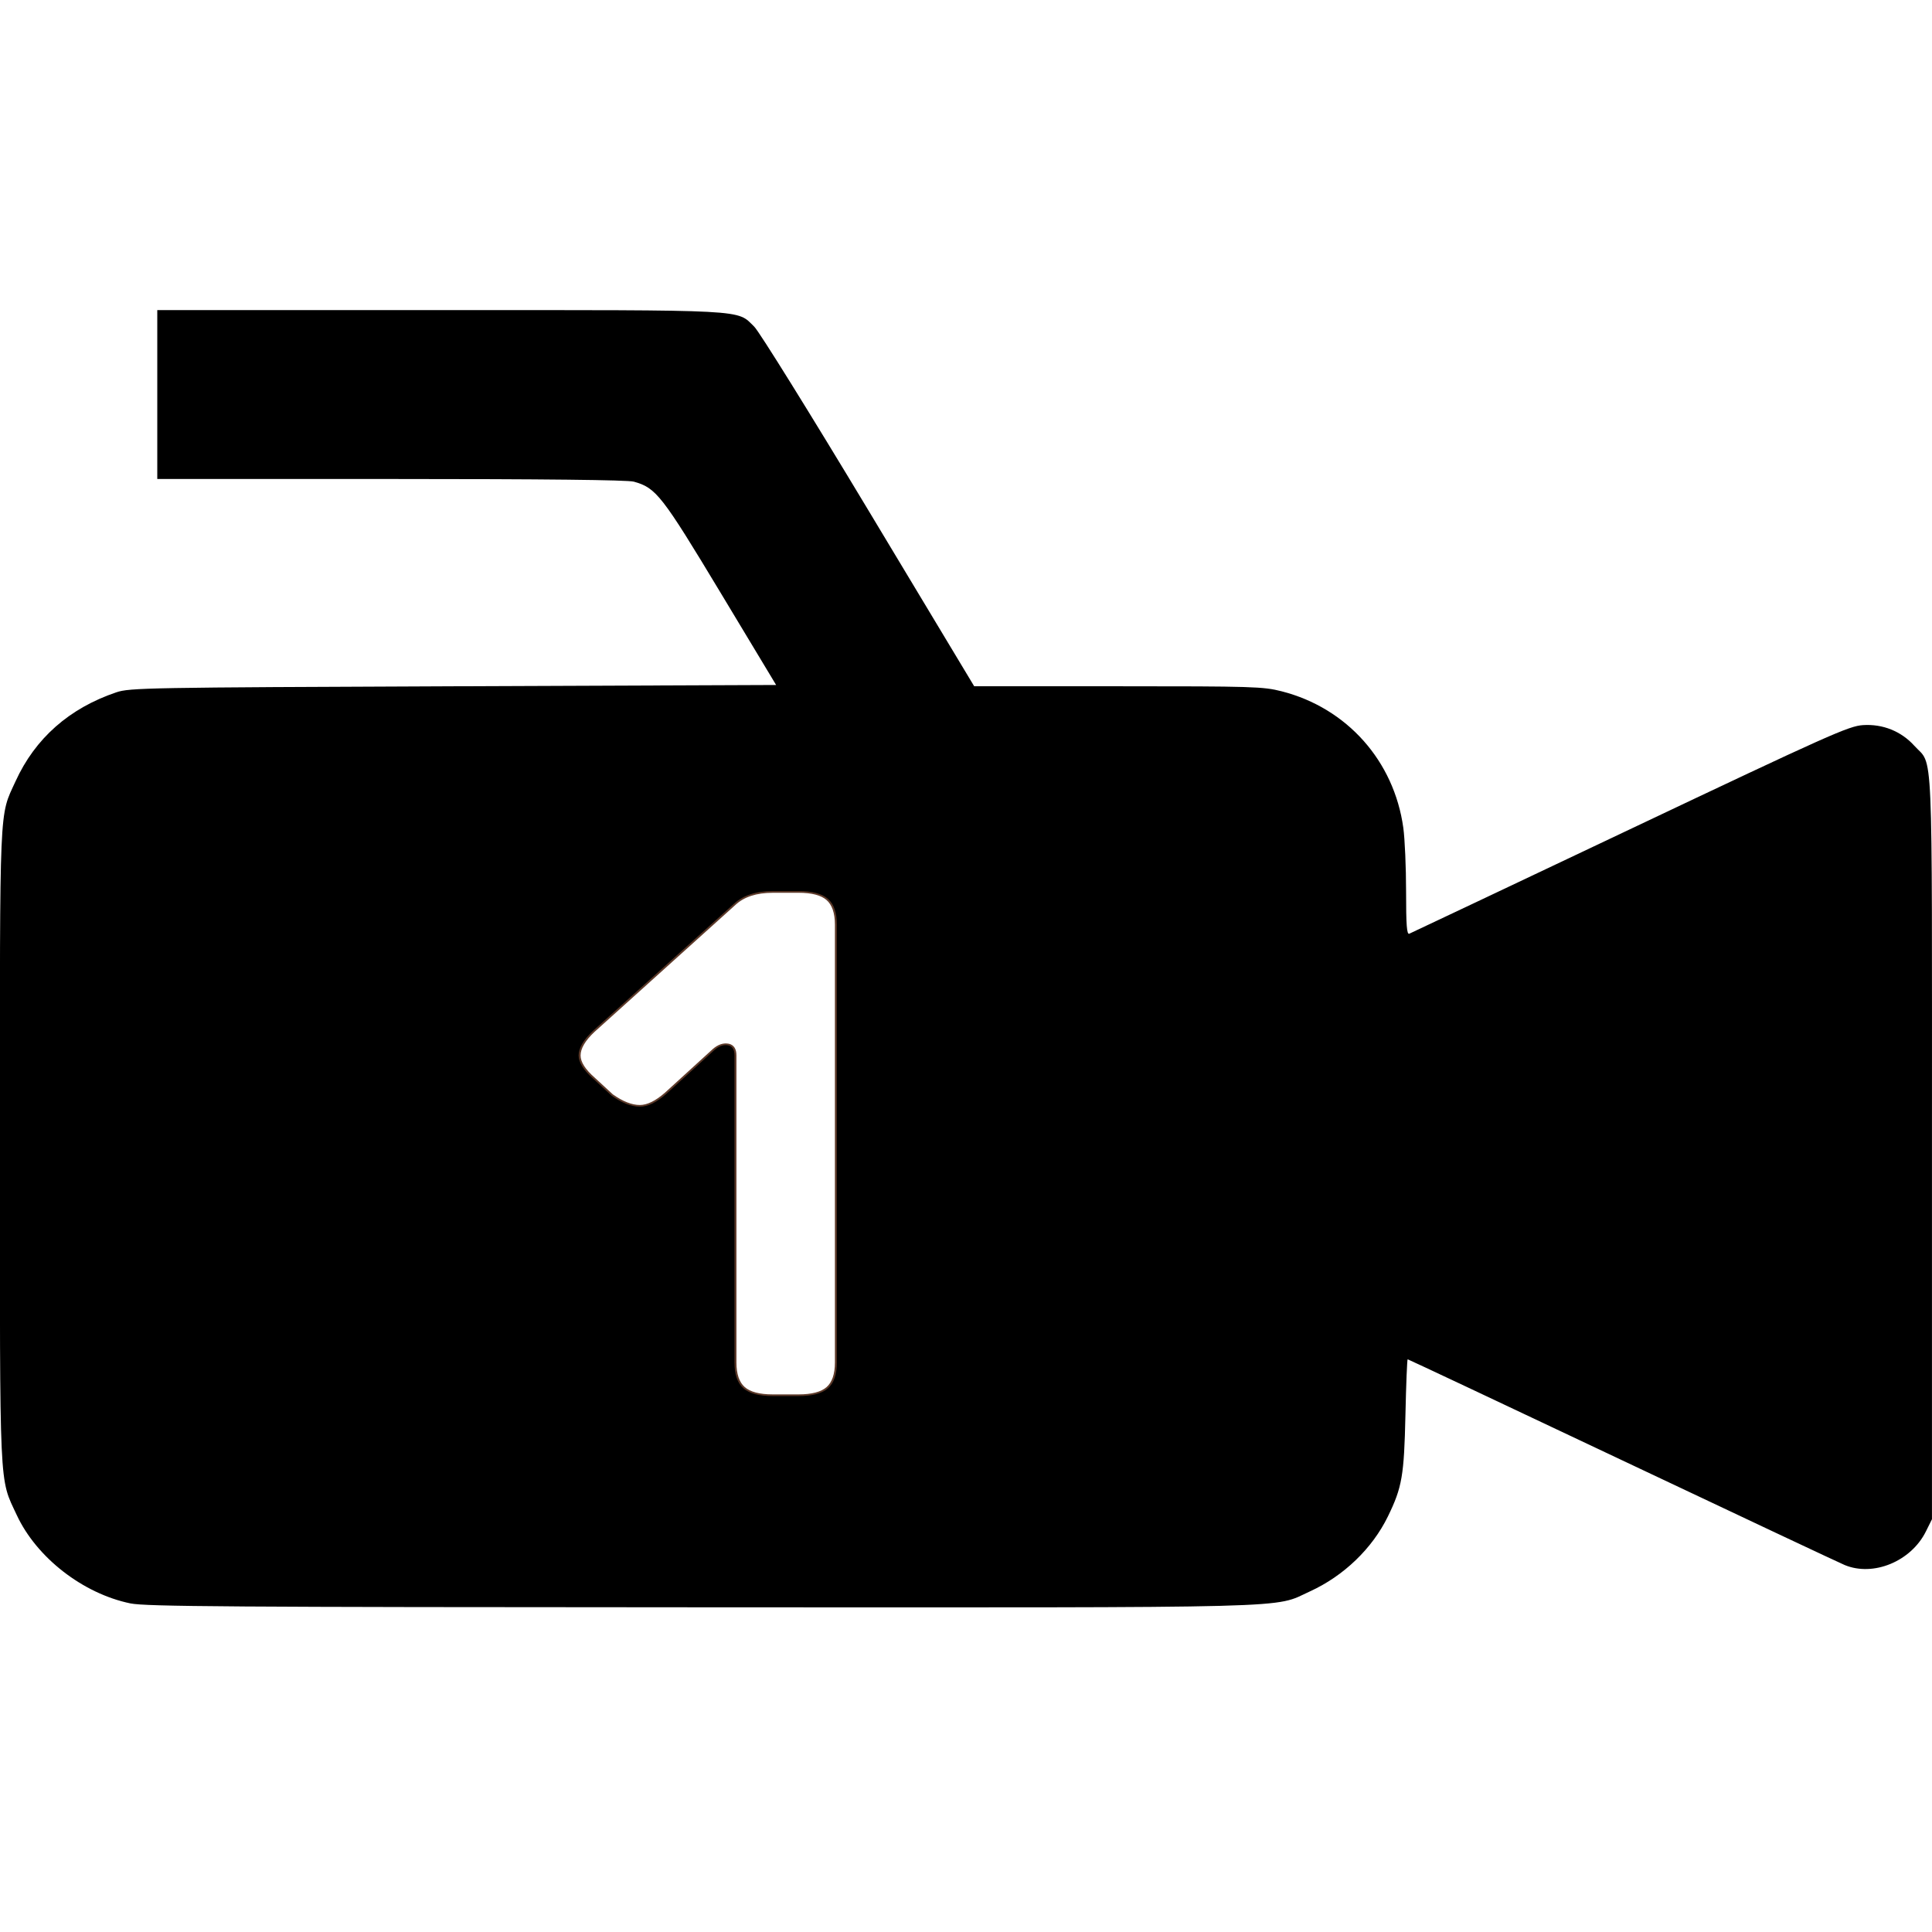
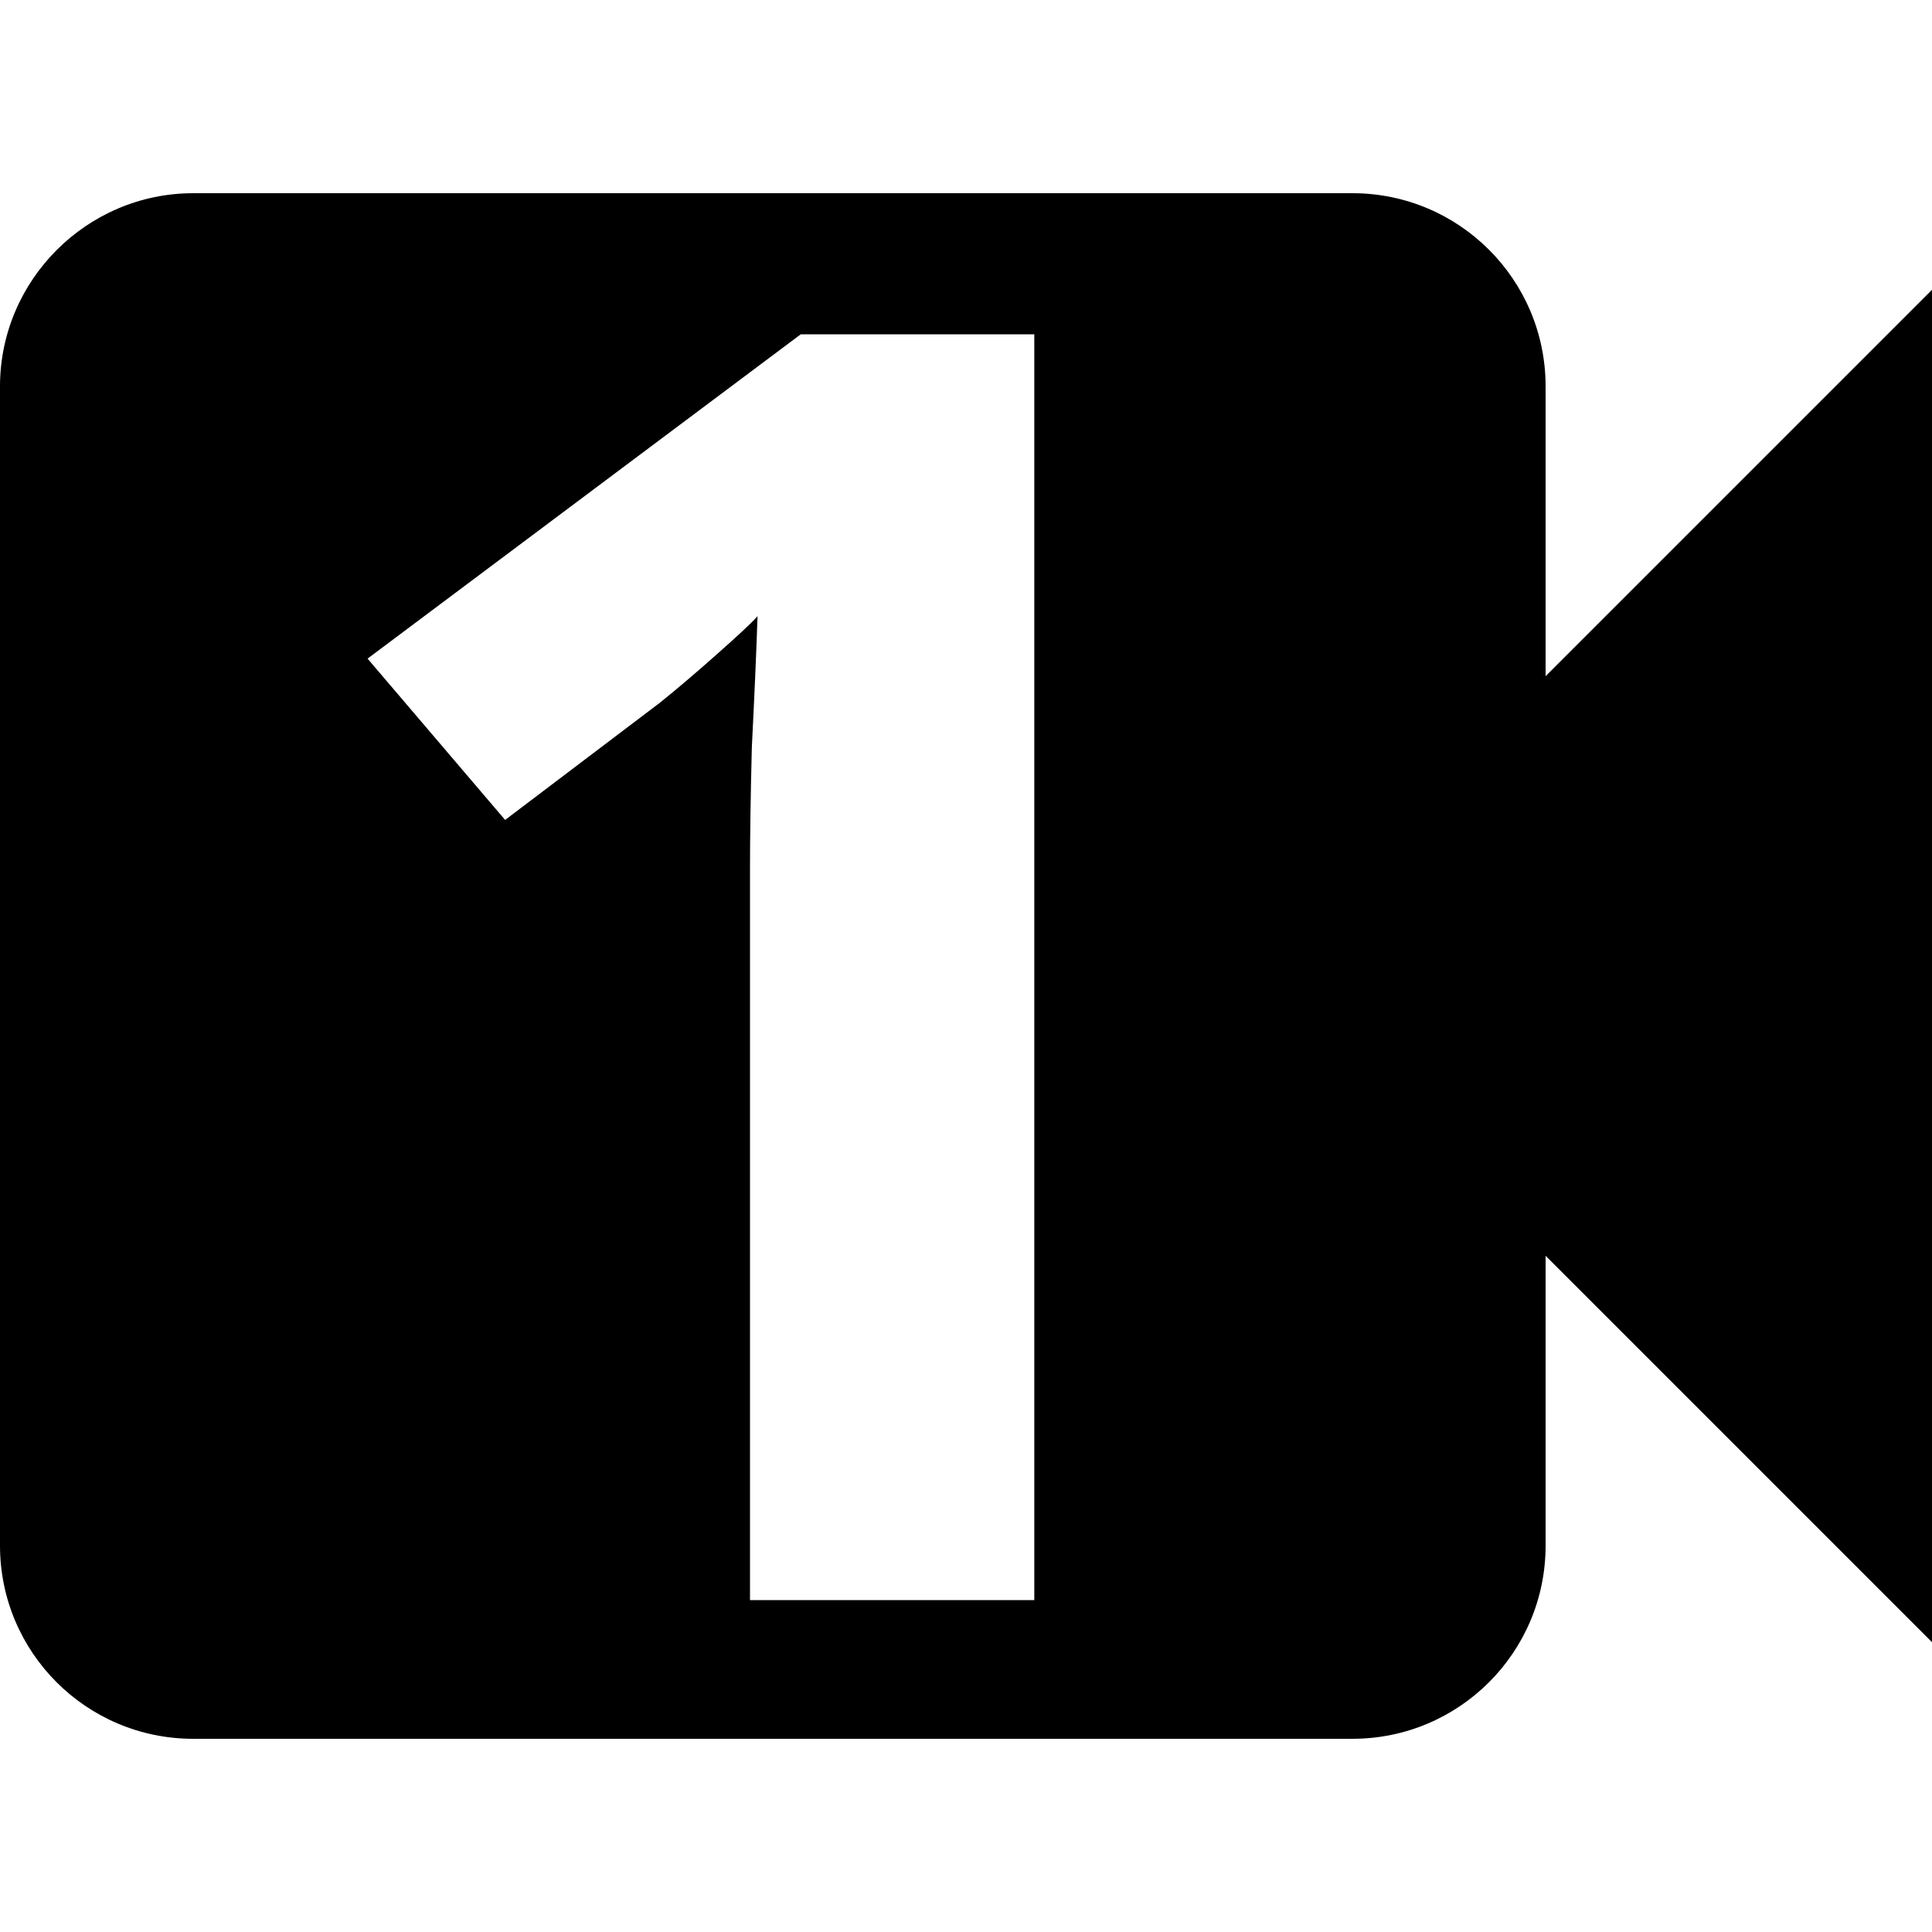
- <svg xmlns="http://www.w3.org/2000/svg" width="800" height="800" viewBox="0 0 211.667 211.667" version="1.1" id="svg1" xml:space="preserve">
+ <svg xmlns="http://www.w3.org/2000/svg" viewBox="0 0 20 20" version="1.1" id="svg1">
  <defs id="defs1" />
-   <g id="layer1">
-     <path id="path1" style="fill:#000000;stroke-width:1" d="M 17.231 33.973 L 17.231 43.225 L 17.231 52.477 L 42.814 52.478 C 59.573 52.479 68.758 52.58 69.442 52.77 C 71.882 53.448 72.509 54.251 78.957 64.959 L 85.031 75.046 L 49.659 75.187 C 16.124 75.32 14.207 75.354 12.745 75.849 C 7.591 77.592 3.852 80.891 1.706 85.591 C -0.103 89.553 -0.011 87.41 -0.011 125.511 C -0.011 163.925 -0.108 161.808 1.836 165.987 C 4.002 170.643 9.081 174.592 14.287 175.666 C 15.961 176.012 25.159 176.075 76.75 176.094 C 143.58 176.119 139.405 176.228 143.513 174.352 C 147.213 172.663 150.343 169.653 152.059 166.134 C 153.61 162.953 153.831 161.673 153.977 155.019 C 154.05 151.666 154.161 148.922 154.222 148.922 C 154.284 148.922 164.836 153.891 177.672 159.965 C 190.507 166.039 201.498 171.211 202.095 171.46 C 205.239 172.768 209.369 171.063 210.998 167.784 L 211.663 166.445 L 211.663 125.652 C 211.663 80.204 211.832 84.03 209.726 81.699 C 208.296 80.116 206.275 79.303 204.113 79.442 C 202.55 79.542 200.464 80.474 178.58 90.852 C 165.473 97.067 154.592 102.218 154.399 102.297 C 154.127 102.409 154.048 101.376 154.048 97.665 C 154.048 95.039 153.912 91.902 153.745 90.696 C 152.729 83.361 147.568 77.567 140.42 75.739 C 138.395 75.221 137.266 75.186 122.495 75.186 L 106.731 75.186 L 95.171 55.963 C 88.814 45.39 83.175 36.315 82.639 35.795 C 80.667 33.88 82.428 33.973 48.161 33.973 L 17.231 33.973 z M 84.663 97.719 L 87.491 97.719 C 88.958 97.719 90.006 97.995 90.634 98.546 C 91.263 99.097 91.577 100.016 91.577 101.303 L 91.577 149.275 C 91.577 150.561 91.263 151.48 90.634 152.032 C 90.006 152.583 88.958 152.858 87.491 152.858 L 84.663 152.858 C 83.196 152.858 82.149 152.583 81.52 152.032 C 80.892 151.48 80.577 150.561 80.577 149.275 L 80.577 115.639 C 80.577 114.965 80.333 114.567 79.844 114.444 C 79.285 114.322 78.726 114.505 78.167 114.996 L 72.929 119.775 C 71.882 120.694 70.939 121.153 70.101 121.153 C 69.193 121.153 68.18 120.755 67.063 119.959 L 65.072 118.12 C 64.024 117.201 63.501 116.374 63.501 115.639 C 63.501 114.842 64.024 113.954 65.072 112.974 L 80.472 99.097 C 81.45 98.178 82.847 97.719 84.663 97.719 z " />
-     <g id="text14-8-1" transform="scale(1.067694,0.9365978)">
-       <path style="color:#000000;-inkscape-font-specification:'Miriam CLM, Bold';fill:#5c3929;stroke-linejoin:round;-inkscape-stroke:none;paint-order:stroke fill markers" d="m 79.295,104.234 c -1.719,0 -3.059,0.5 -3.996,1.502 L 60.875,120.553 a 0.099,0.099 0 0 0 -0.002,0.002 c -0.99,1.056 -1.498,2.024 -1.498,2.912 0,0.826 0.511,1.73 1.502,2.721 l 1.861,1.959 a 0.099,0.099 0 0 0 0.01,0.01 c 1.057,0.859 2.025,1.297 2.908,1.297 0.826,0 1.728,-0.509 2.719,-1.5 a 0.099,0.099 0 0 0 0.002,-0.002 l 4.906,-5.102 c 0.507,-0.507 0.988,-0.681 1.473,-0.561 0.204,0.059 0.35,0.176 0.453,0.367 0.103,0.192 0.16,0.461 0.16,0.811 v 35.912 c 0,1.388 0.296,2.398 0.912,3.014 0.616,0.616 1.626,0.912 3.014,0.912 h 2.648 c 1.388,0 2.4,-0.296 3.016,-0.912 0.616,-0.616 0.912,-1.626 0.912,-3.014 v -51.219 c 0,-1.388 -0.296,-2.398 -0.912,-3.014 -0.616,-0.616 -1.628,-0.912 -3.016,-0.912 z m 0,0.199 h 2.648 c 1.36,0 2.314,0.292 2.875,0.854 0.561,0.561 0.854,1.514 0.854,2.873 v 51.219 c 0,1.36 -0.292,2.314 -0.854,2.875 -0.561,0.561 -1.515,0.854 -2.875,0.854 h -2.648 c -1.36,0 -2.312,-0.292 -2.873,-0.854 -0.561,-0.561 -0.854,-1.515 -0.854,-2.875 V 123.467 c 0,-0.37 -0.058,-0.671 -0.184,-0.904 -0.126,-0.233 -0.324,-0.395 -0.576,-0.467 a 0.099,0.099 0 0 0 -0.004,0 c -0.561,-0.14 -1.126,0.077 -1.664,0.615 l -4.906,5.102 c -0.972,0.972 -1.834,1.443 -2.578,1.443 -0.814,0 -1.741,-0.41 -2.773,-1.246 l -0.004,-0.004 -1.861,-1.957 a 0.099,0.099 0 0 0 -0.002,-0.002 c -0.972,-0.972 -1.441,-1.836 -1.441,-2.58 0,-0.812 0.473,-1.739 1.443,-2.775 l 0.002,-0.002 14.422,-14.814 a 0.099,0.099 0 0 0 0.002,-0.002 c 0.895,-0.959 2.17,-1.439 3.852,-1.439 z" id="path2" />
-     </g>
-   </g>
+   <path id="path1" d="M 2 2 C 0.9 2 0 2.9 0 4 L 0 16 C 0 17.105 0.895 18 2 18 L 14 18 C 15.105 18 16 17.105 16 16 L 16 13 L 20 17 L 20 3 L 16 7 L 16 4 C 16 2.895 15.105 2 14 2 L 2 2 z M 8.289 3.461 L 10.707 3.461 L 10.707 16.564 L 7.764 16.564 L 7.764 8.984 C 7.764 8.666 7.77 8.25 7.783 7.736 C 7.809 7.222 7.829 6.77 7.842 6.379 C 7.777 6.452 7.633 6.585 7.412 6.781 C 7.204 6.965 7.01 7.131 6.828 7.277 L 5.229 8.488 L 3.805 6.818 L 8.289 3.461 z " style="fill:#000000" />
</svg>
